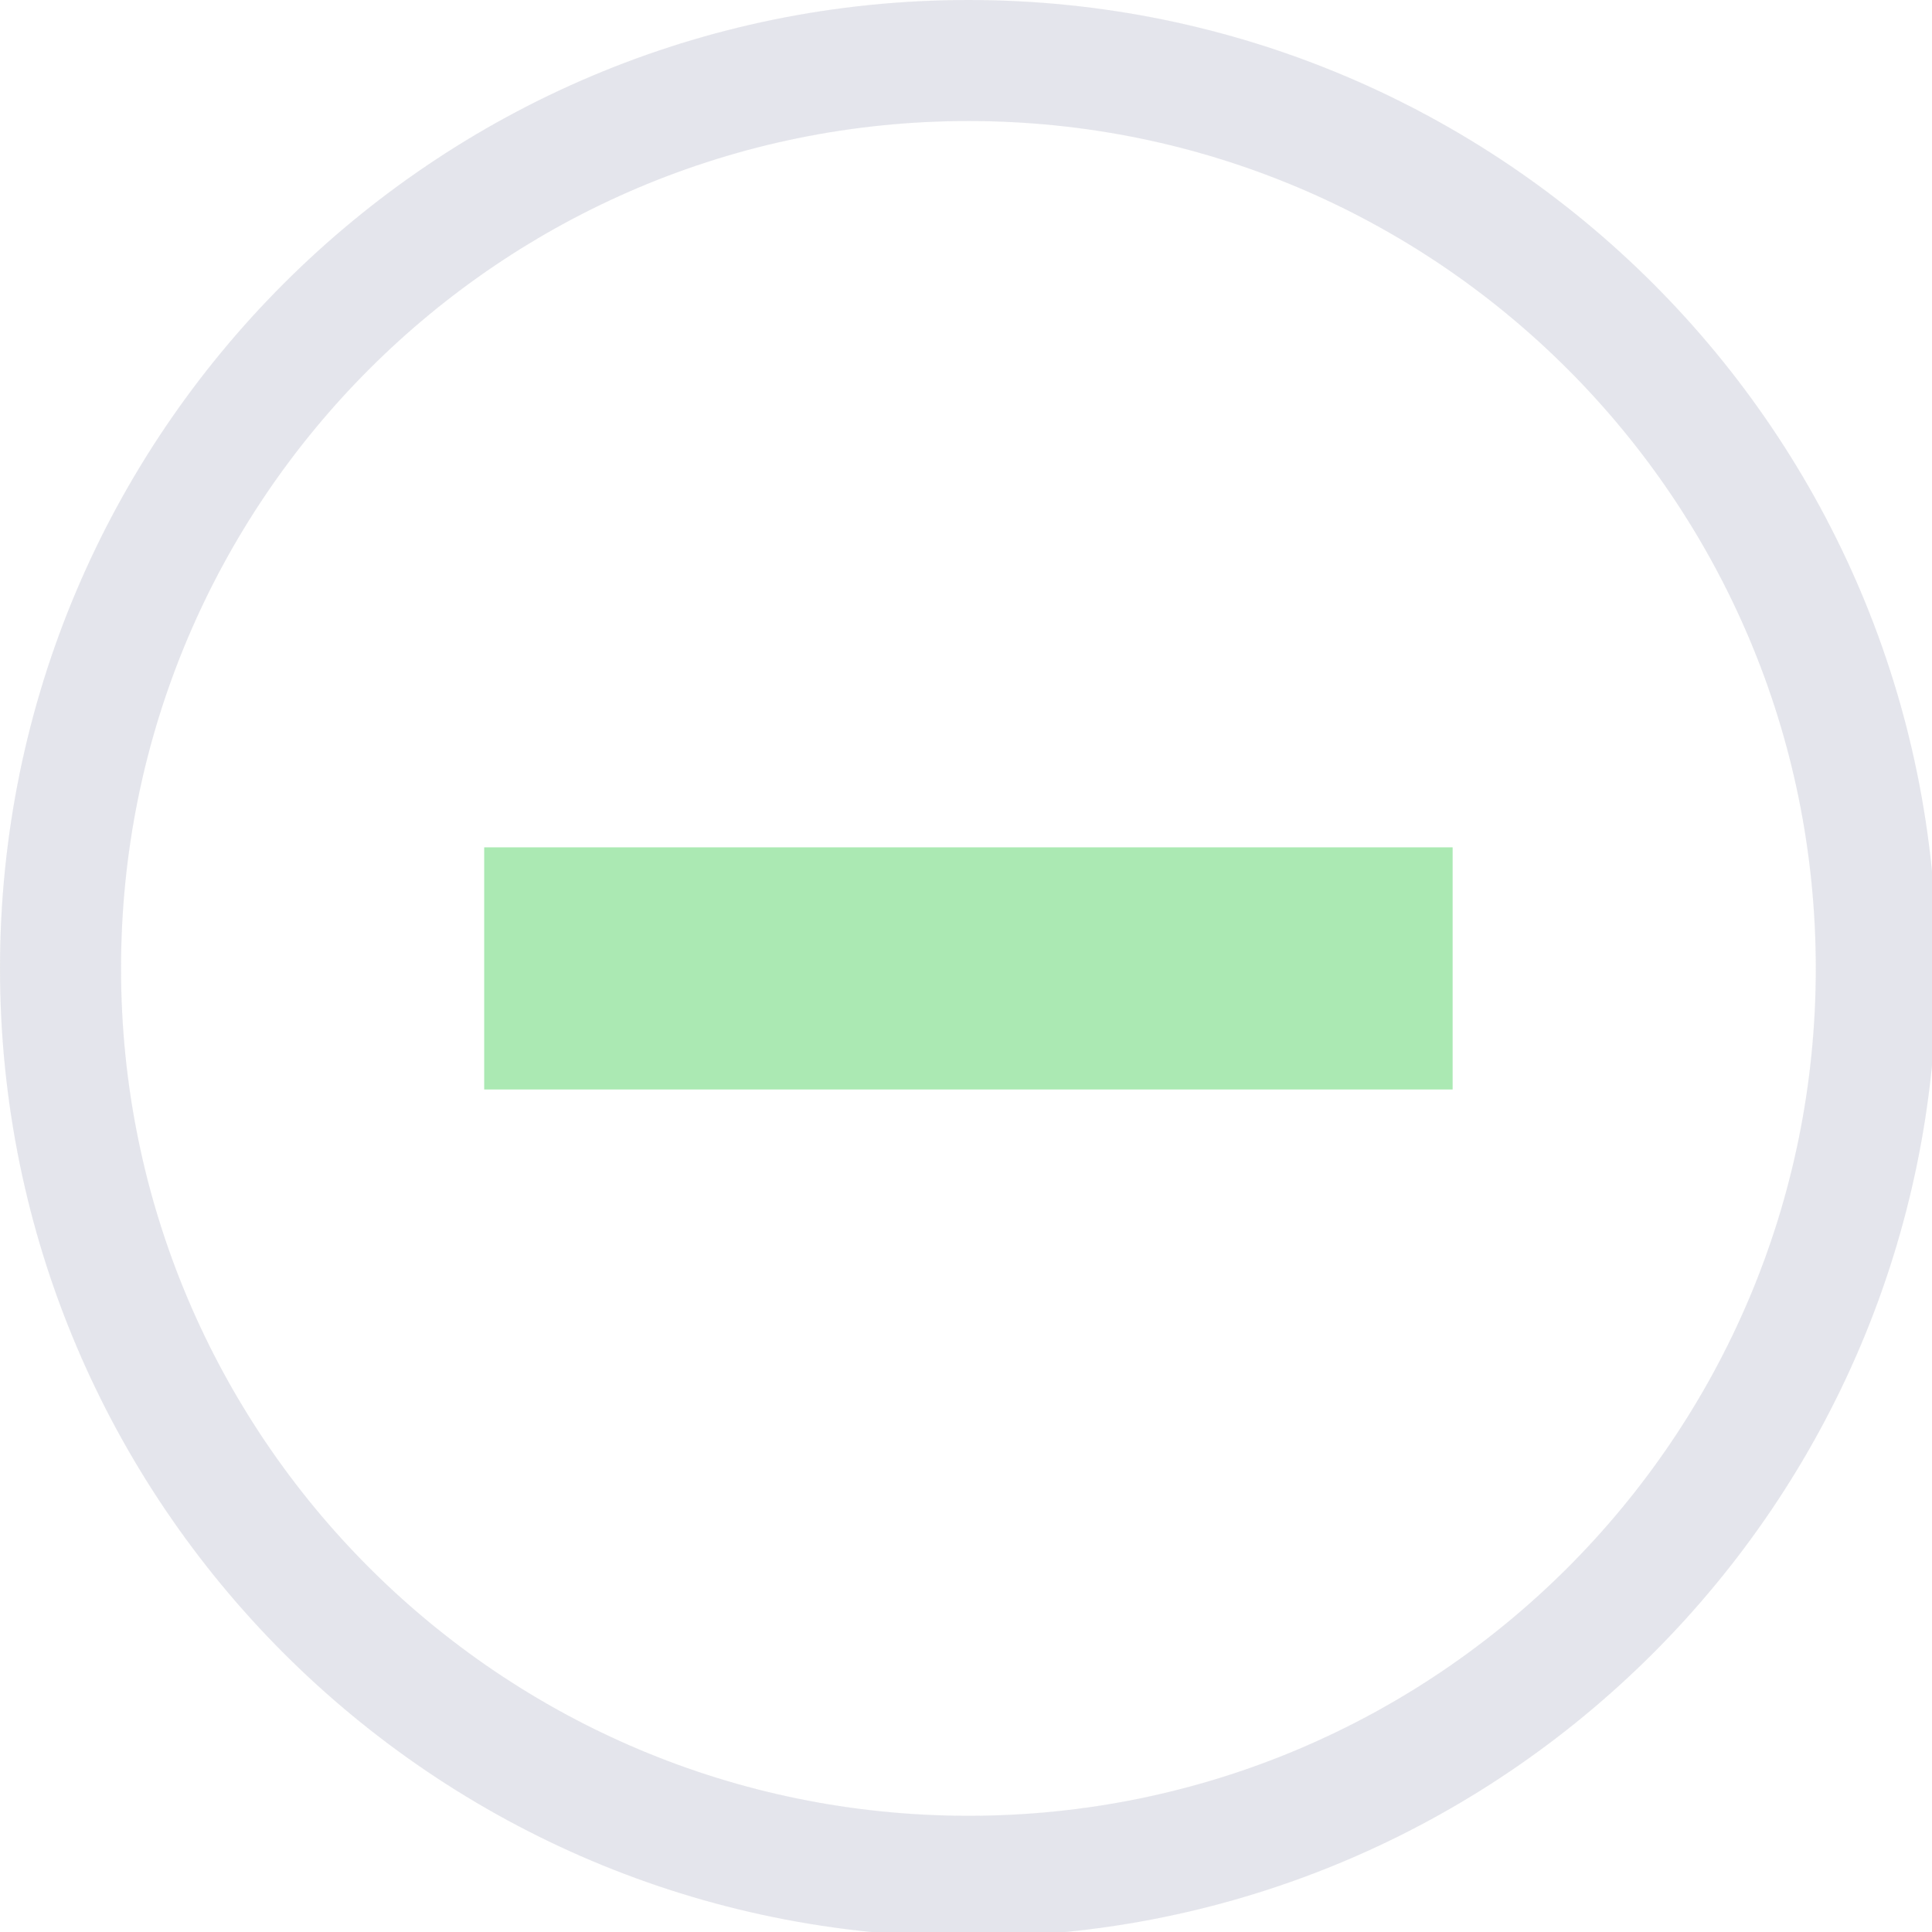
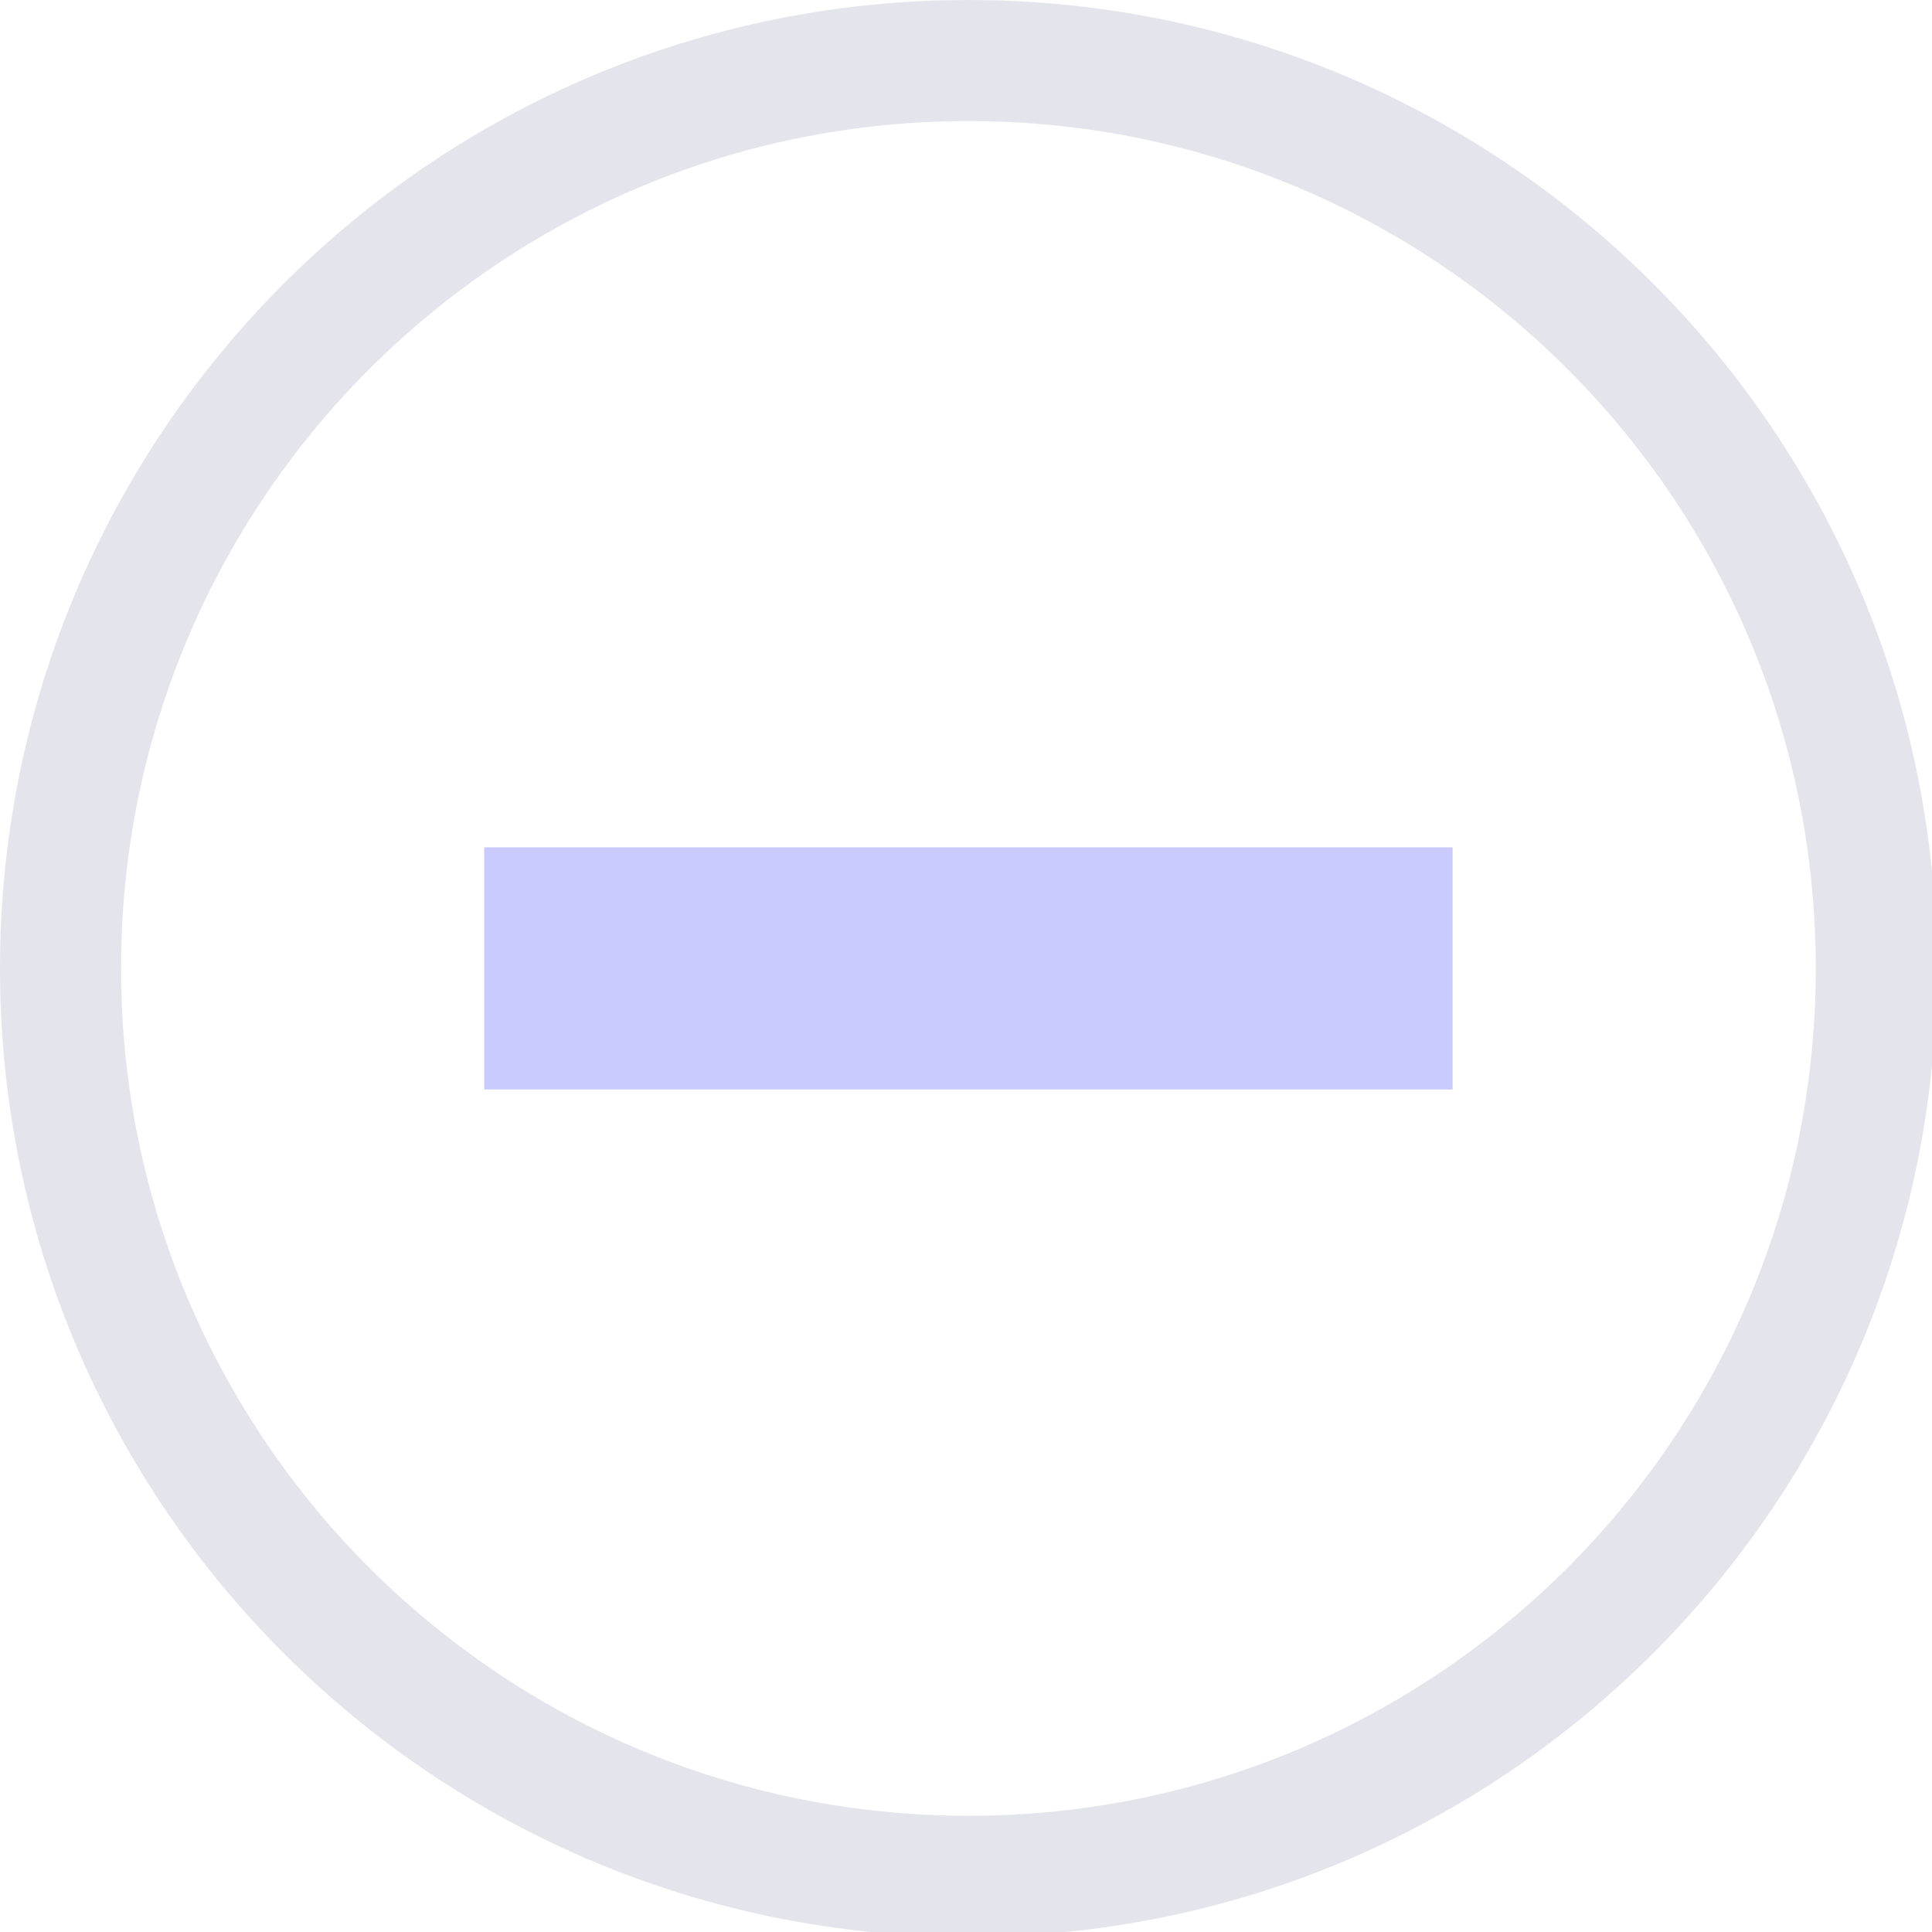
<svg xmlns="http://www.w3.org/2000/svg" width="133pt" height="133pt" viewBox="0 0 133 133" version="1.1">
  <g id="surface1">
    <path style=" stroke:none;fill-rule:nonzero;fill:#d2d4de;fill-opacity:0.5;" d="M 66.668 0 C 29.852 0 0 29.852 0 66.668 C 0 103.484 29.852 133.332 66.668 133.332 C 103.484 133.332 133.332 103.484 133.332 66.668 C 133.332 29.852 103.484 0 66.668 0 Z M 66.668 8.332 C 98.895 8.332 125 34.441 125 66.668 C 125 98.895 98.895 125 66.668 125 C 34.441 125 8.332 98.895 8.332 66.668 C 8.332 34.441 34.441 8.332 66.668 8.332 Z M 66.668 8.332 " />
    <path style=" stroke:none;fill-rule:nonzero;fill:#d2d4de;fill-opacity:0.15;" d="M 66.668 0 C 29.852 0 0 29.852 0 66.668 C 0 103.484 29.852 133.332 66.668 133.332 C 103.484 133.332 133.332 103.484 133.332 66.668 C 133.332 29.852 103.484 0 66.668 0 Z M 66.668 8.332 C 98.895 8.332 125 34.441 125 66.668 C 125 98.895 98.895 125 66.668 125 C 34.441 125 8.332 98.895 8.332 66.668 C 8.332 34.441 34.441 8.332 66.668 8.332 Z M 66.668 8.332 " />
-     <path style=" stroke:none;fill-rule:nonzero;fill:#ABE9B3;fill-opacity:1;" d="M 33.332 58.332 L 100 58.332 L 100 75 L 33.332 75 Z M 33.332 58.332 " />
+     <path style=" stroke:none;fill-rule:nonzero;fill:#C9CBFF;fill-opacity:1;" d="M 33.332 58.332 L 100 58.332 L 100 75 L 33.332 75 Z M 33.332 58.332 " />
  </g>
</svg>
